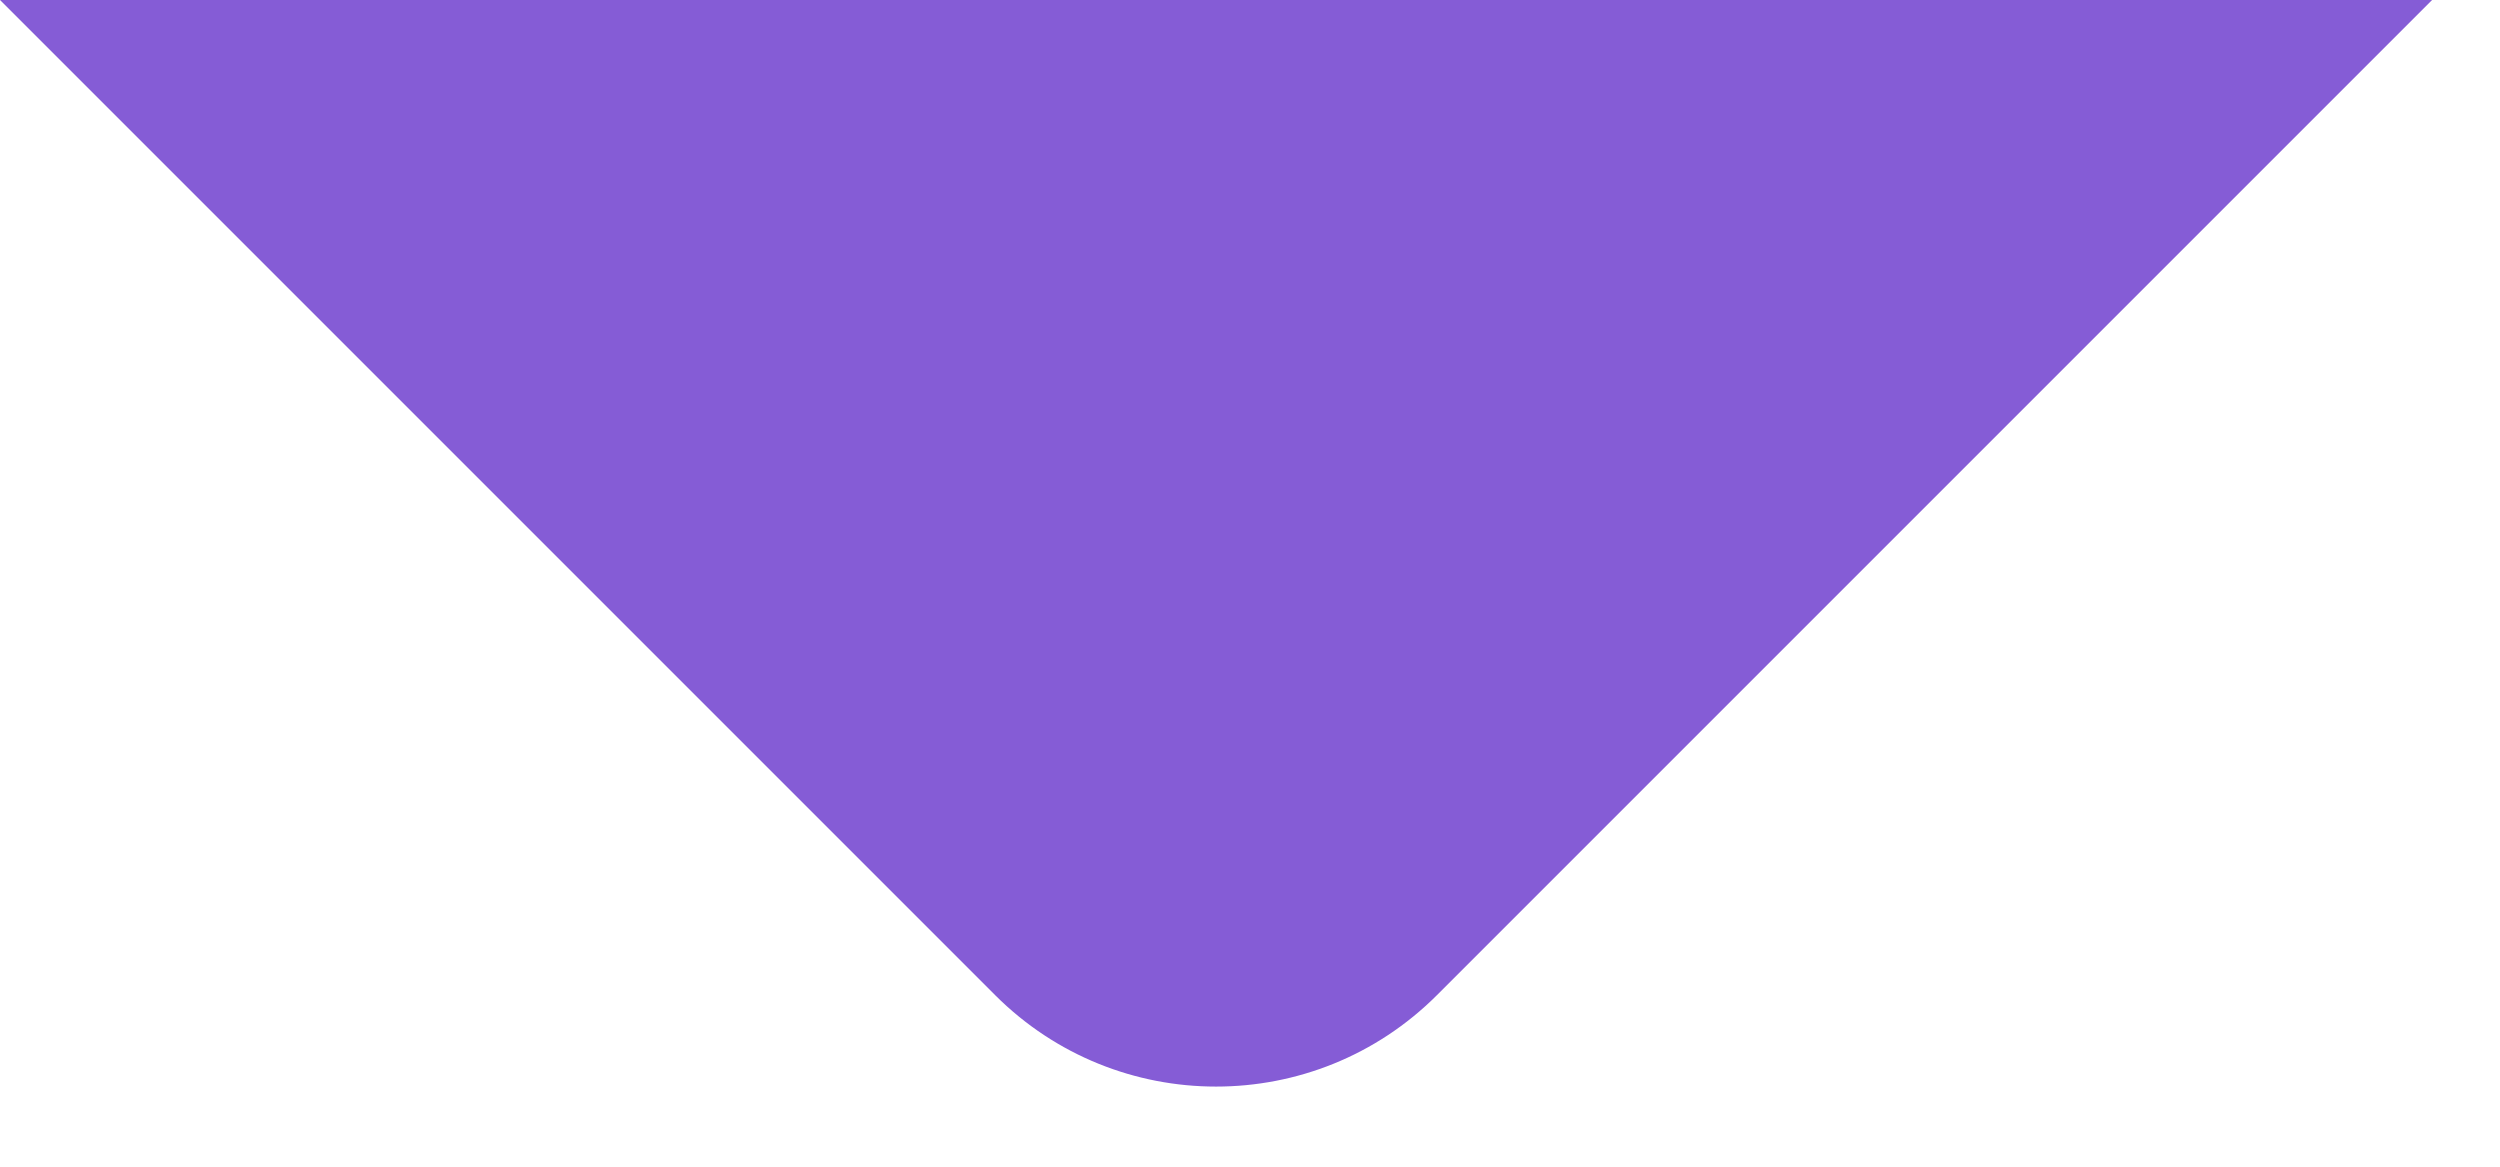
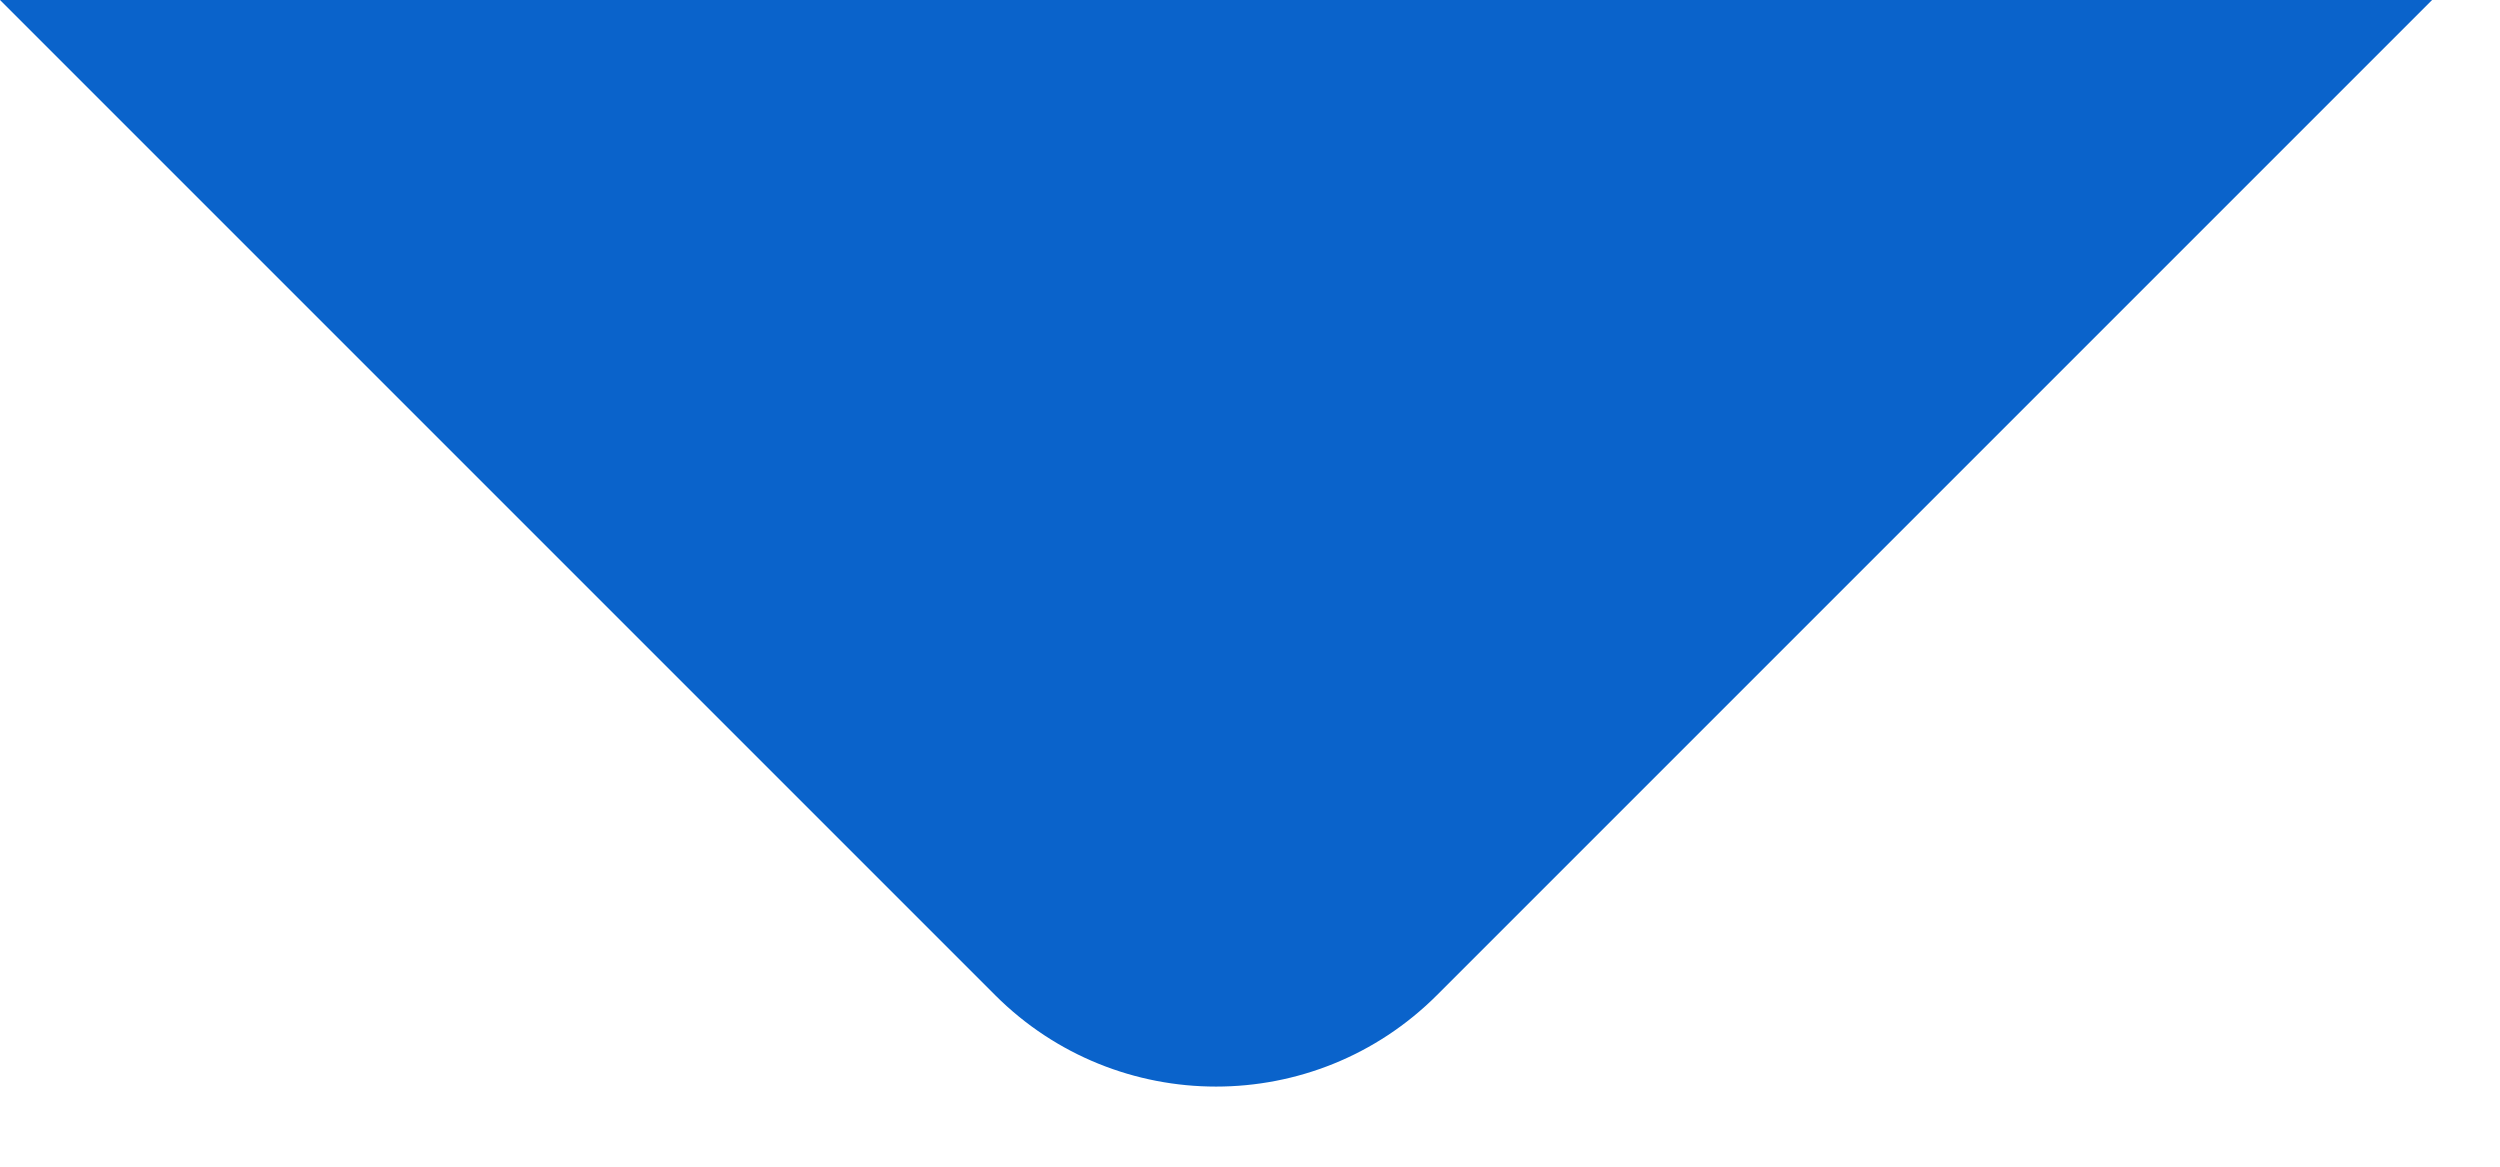
<svg xmlns="http://www.w3.org/2000/svg" width="30" height="14" viewBox="0 0 30 14" fill="none">
-   <path d="M29.185 -4.95911e-05L0 -4.95911e-05L11.941 11.941C13.405 13.405 15.78 13.405 17.244 11.941L29.185 -4.95911e-05Z" fill="#855CD6" />
+   <path d="M29.185 -4.95911e-05L0 -4.95911e-05L11.941 11.941C13.405 13.405 15.78 13.405 17.244 11.941L29.185 -4.95911e-05Z" fill="#0A63CB" />
</svg>
